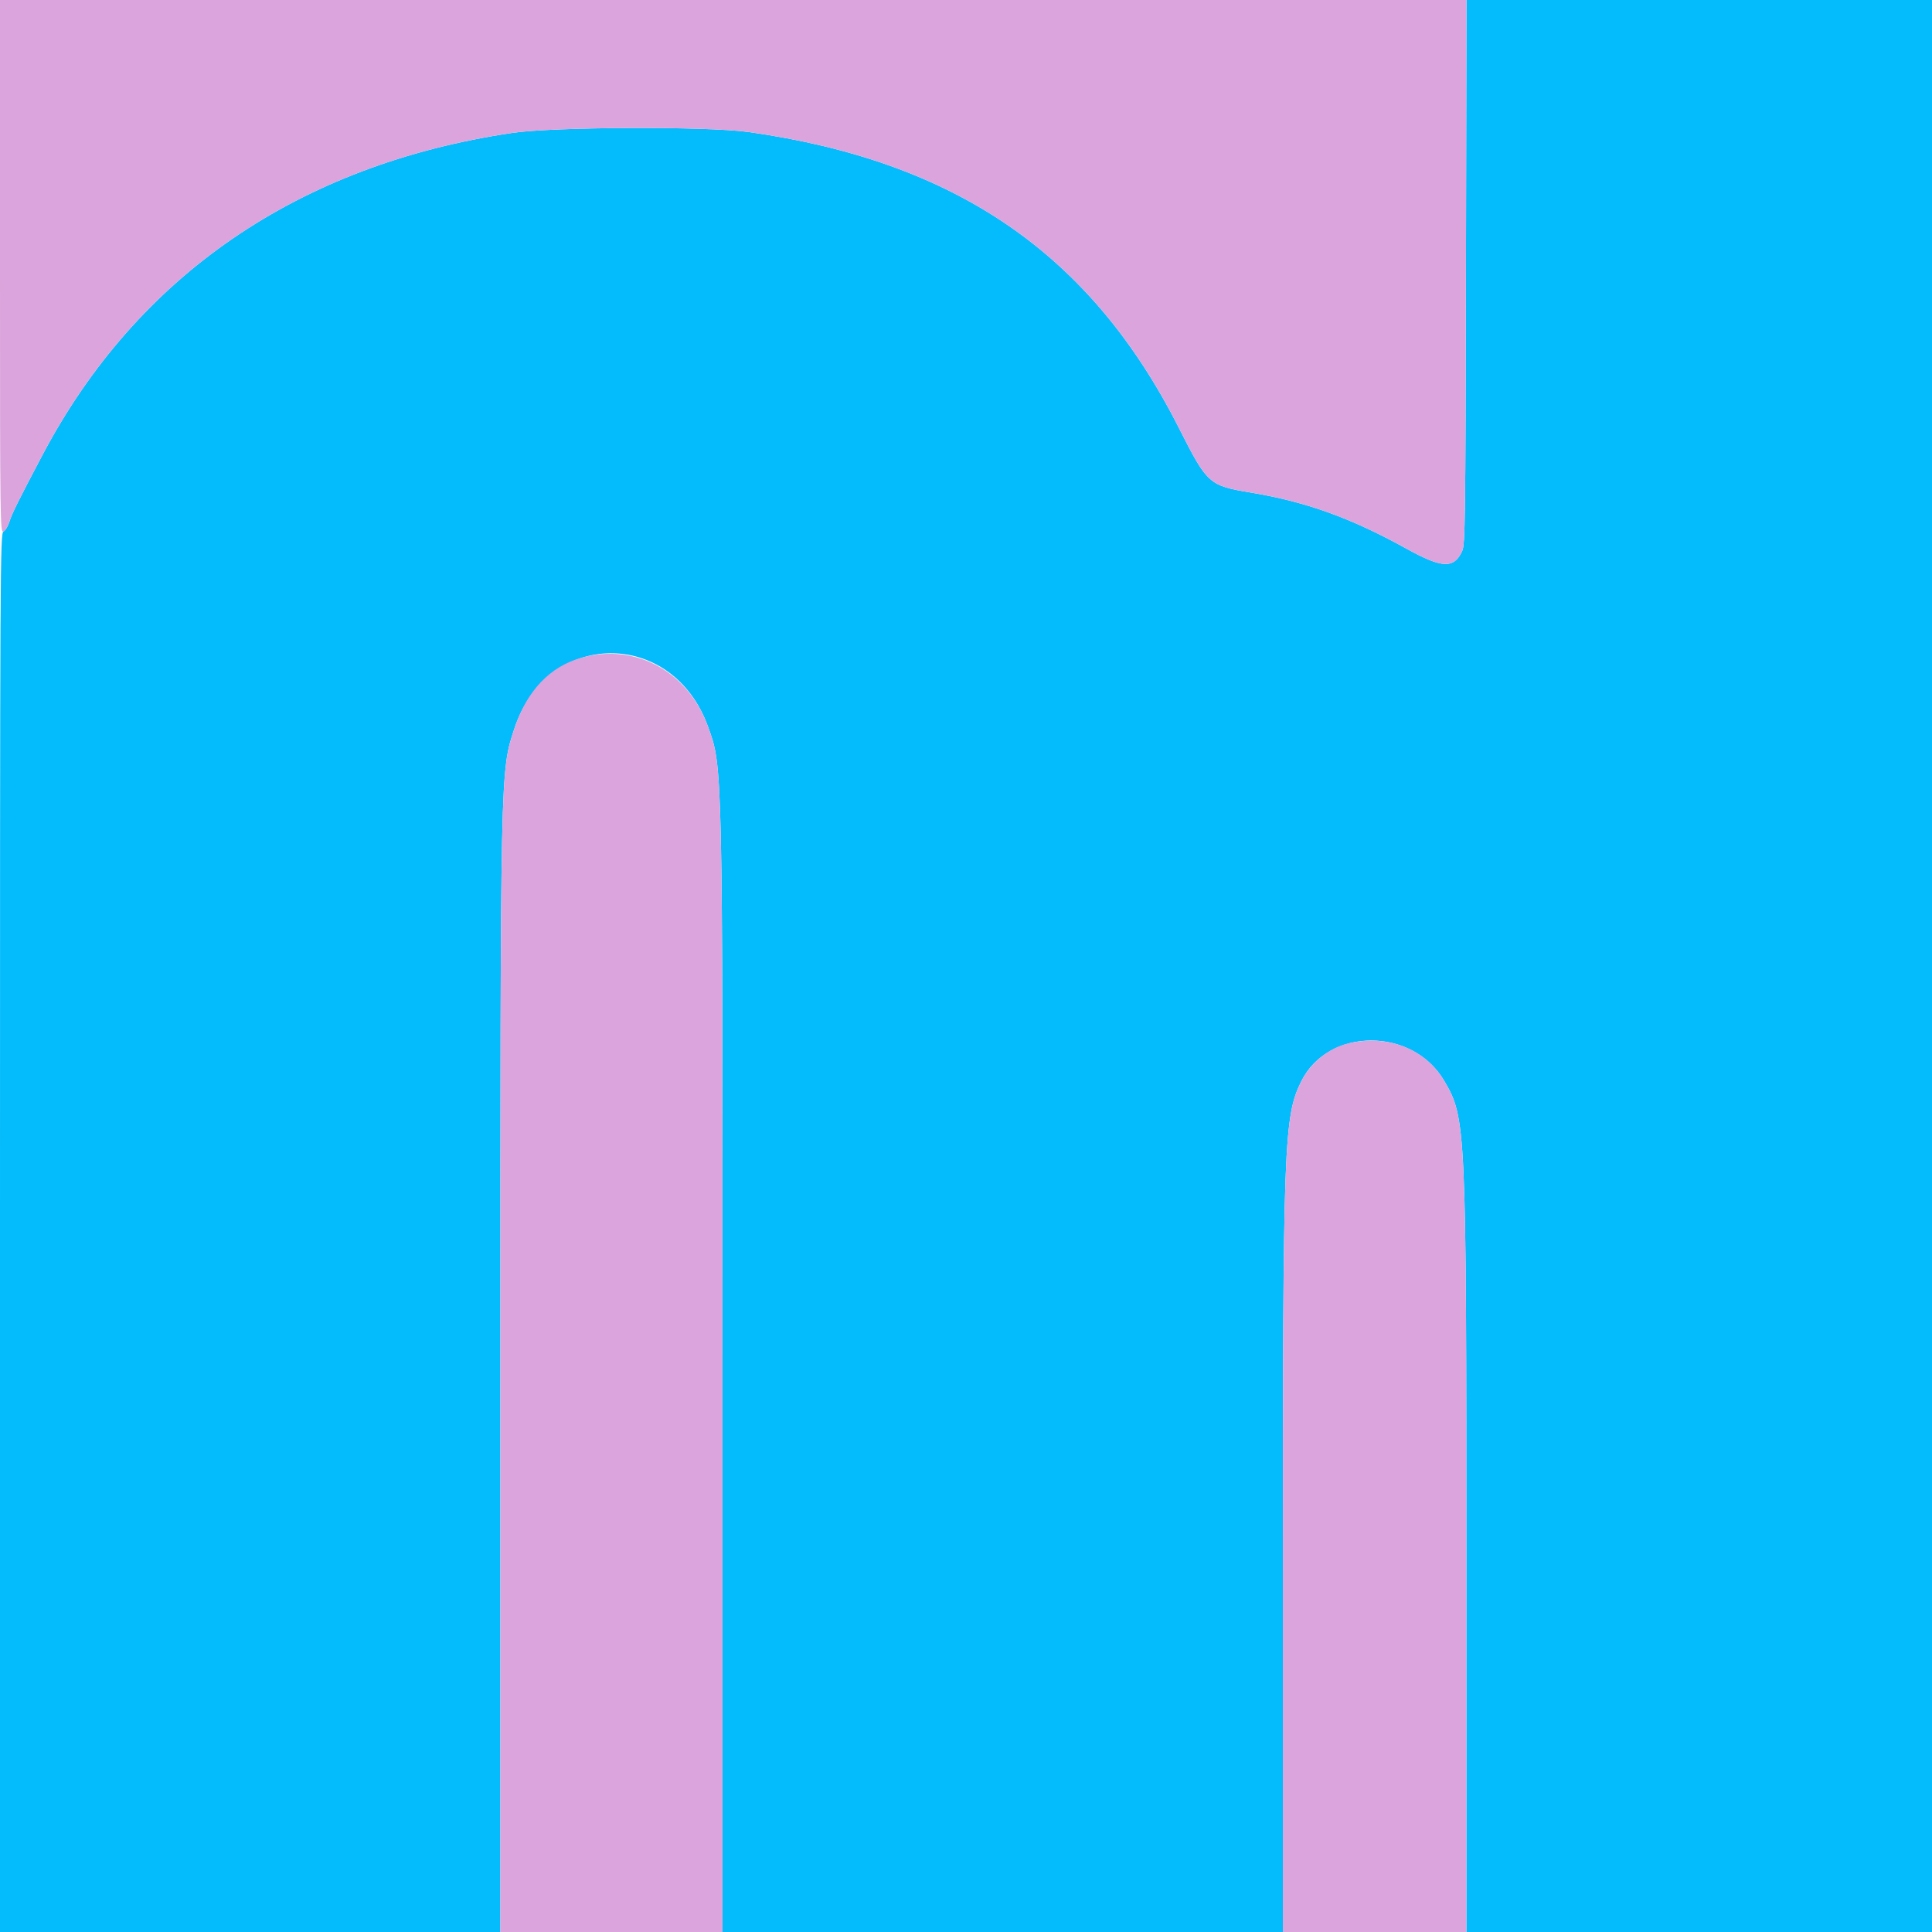
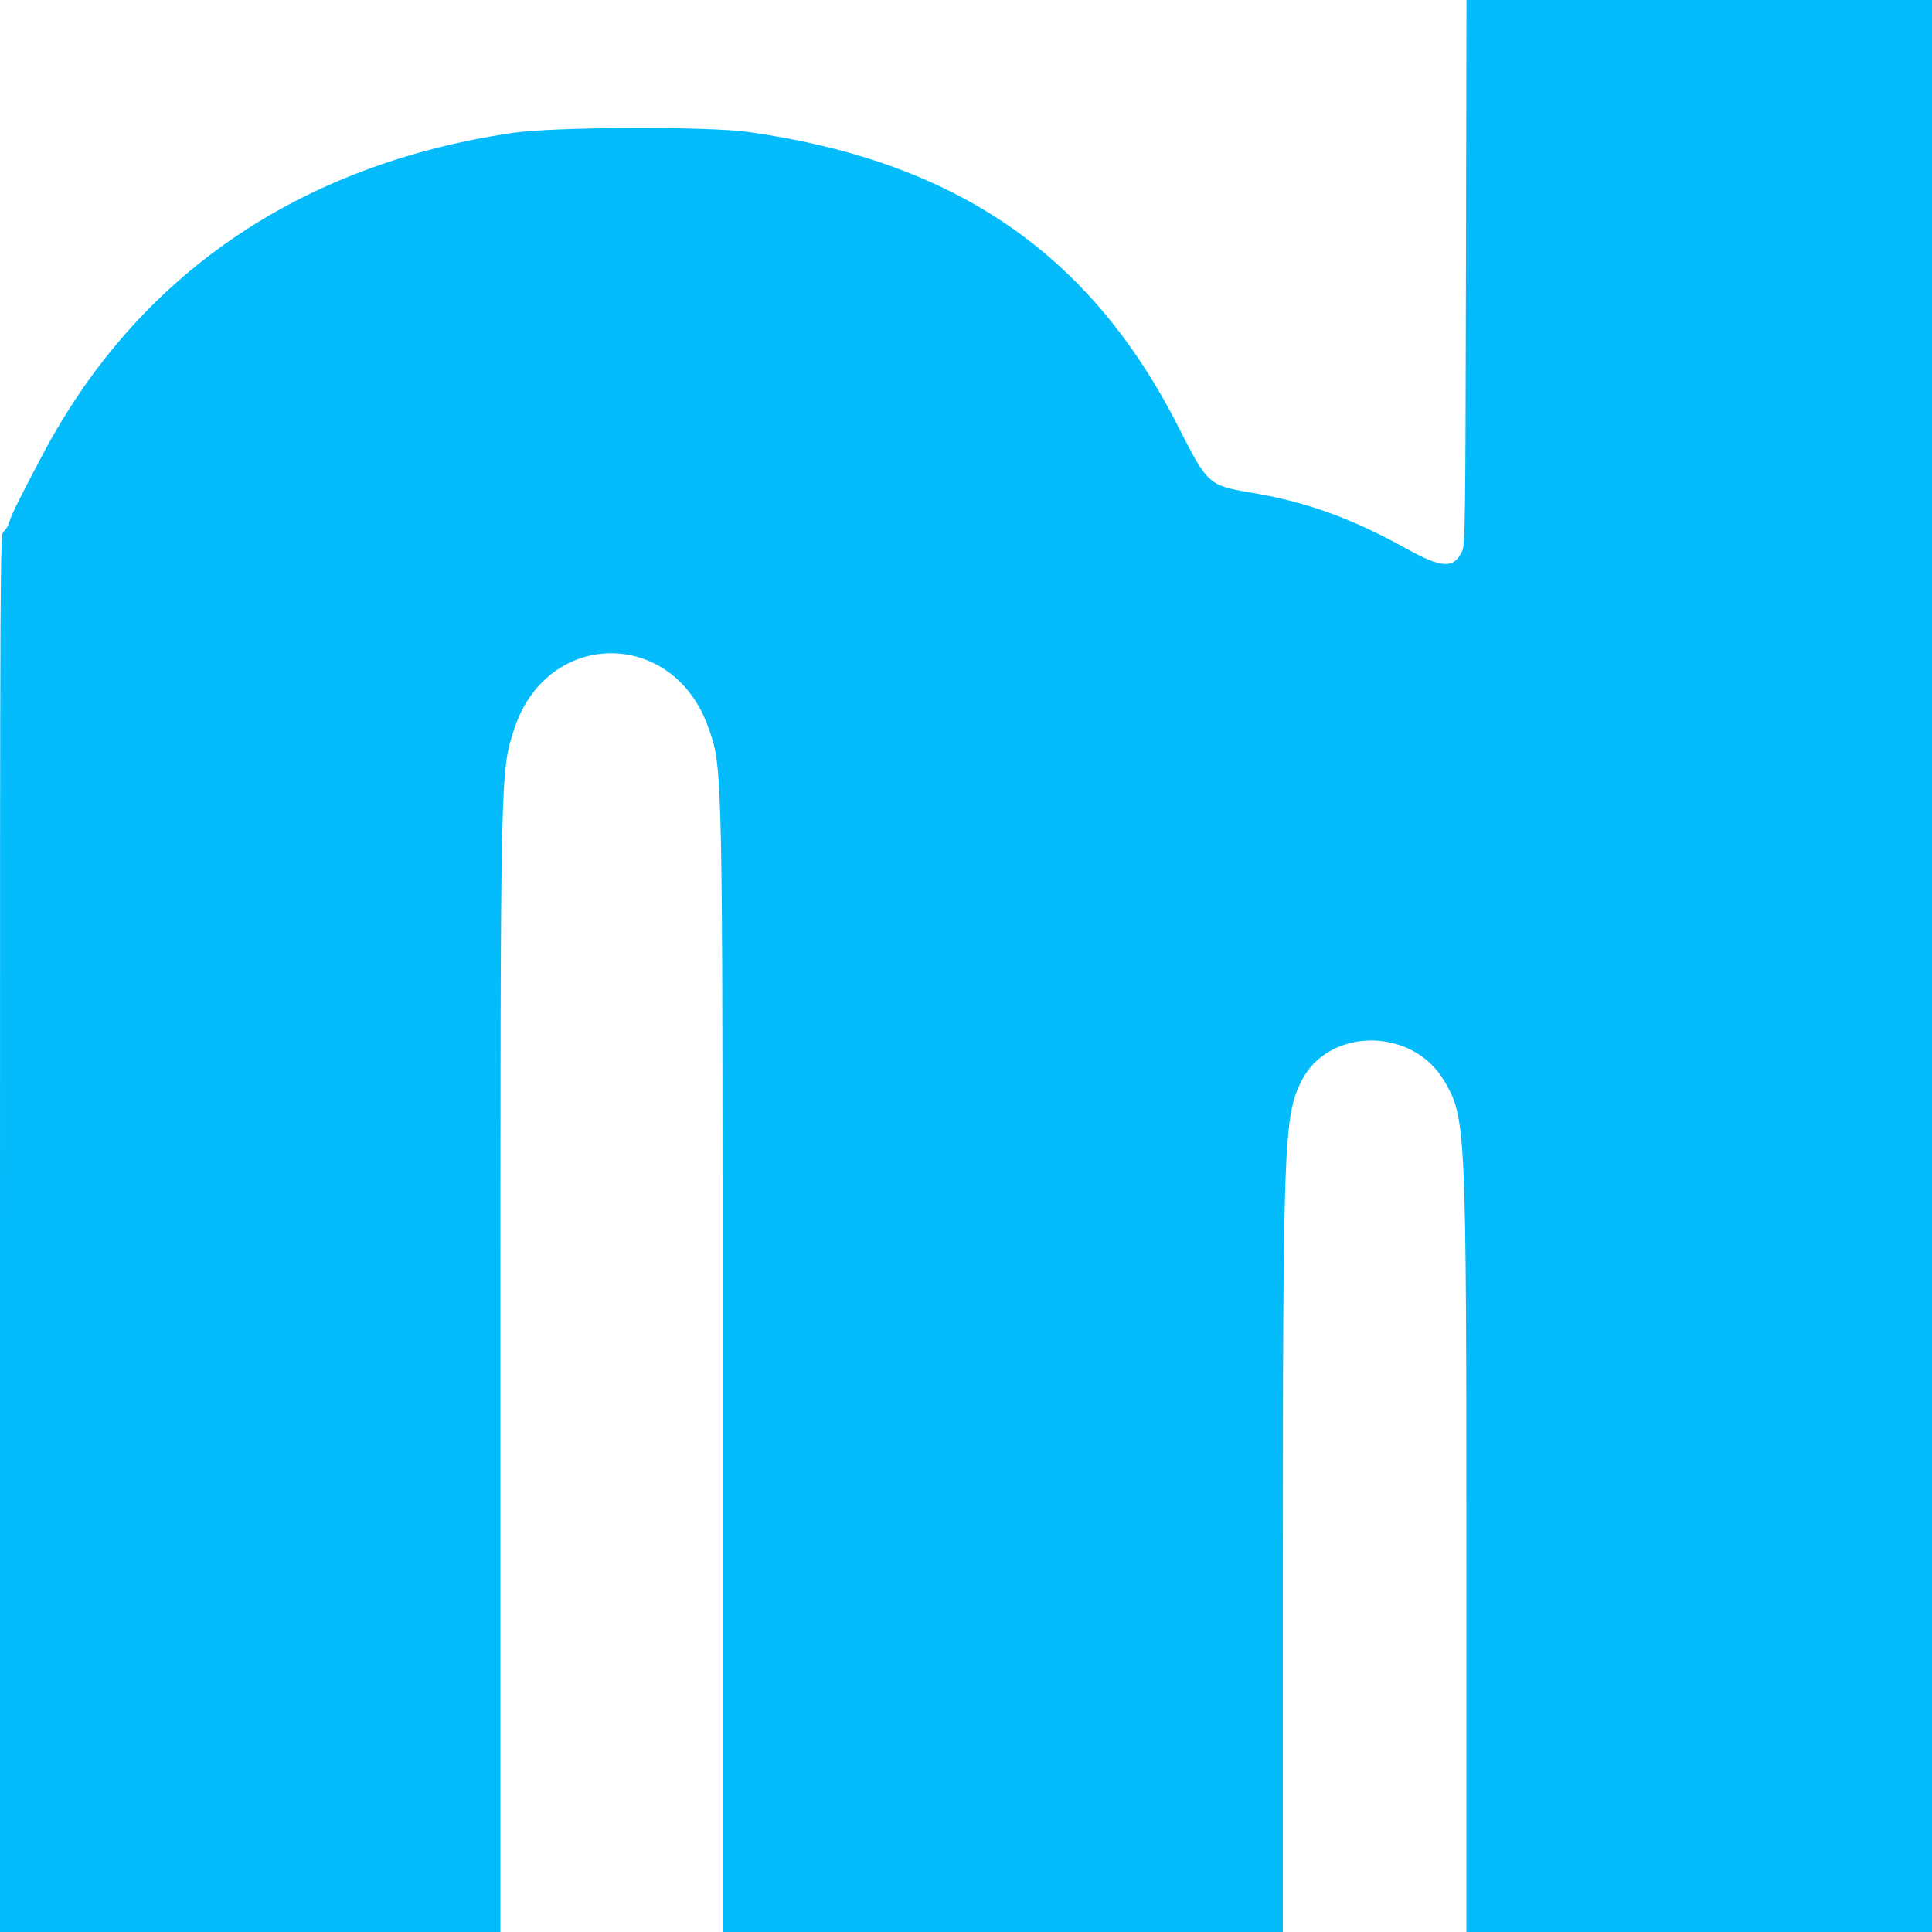
<svg xmlns="http://www.w3.org/2000/svg" id="svg" version="1.1" width="100%" height="100%" viewBox="0, 0, 400,400">
  <g id="svgg">
-     <path id="path0" d="M303.509 56.300 C 303.409 107.845,303.344 112.724,302.733 114.069 C 301.046 117.787,298.574 117.685,291.180 113.589 C 279.730 107.246,270.442 103.897,259.006 101.988 C 250.291 100.533,249.970 100.245,244.058 88.564 C 225.841 52.571,197.952 33.396,155.000 27.334 C 146.443 26.126,114.549 26.250,106.000 27.524 C 61.820 34.108,28.437 57.006,8.792 94.200 C 3.878 103.503,2.418 106.447,1.962 107.970 C 1.685 108.893,1.131 109.823,0.730 110.038 C 0.026 110.414,-0.000 115.493,-0.000 255.214 L 0.000 400.000 51.800 400.000 L 103.600 400.000 103.602 286.100 C 103.603 158.296,103.573 159.696,106.507 150.817 C 113.301 130.250,139.212 129.995,146.581 150.423 C 149.635 158.890,149.600 157.301,149.600 286.008 L 149.600 400.000 207.600 400.000 L 265.600 400.000 265.602 326.500 C 265.605 236.435,265.803 231.127,269.431 223.849 C 275.018 212.640,292.461 212.606,299.016 223.791 C 303.532 231.498,303.596 232.904,303.598 324.500 L 303.600 400.000 351.800 400.000 L 400.000 400.000 400.000 200.000 L 400.000 0.000 351.809 0.000 L 303.619 0.000 303.509 56.300 " stroke="none" fill="#04bbfc" fill-rule="evenodd" />
-     <path id="path1" d="M0.000 55.214 C 0.000 108.529,0.025 110.415,0.730 110.038 C 1.131 109.823,1.685 108.893,1.962 107.970 C 2.418 106.447,3.878 103.503,8.792 94.200 C 28.437 57.006,61.820 34.108,106.000 27.524 C 114.549 26.250,146.443 26.126,155.000 27.334 C 197.952 33.396,225.841 52.571,244.058 88.564 C 249.970 100.245,250.291 100.533,259.006 101.988 C 270.442 103.897,279.730 107.246,291.180 113.589 C 298.574 117.685,301.046 117.787,302.733 114.069 C 303.344 112.724,303.409 107.845,303.509 56.300 L 303.619 -0.000 151.809 -0.000 L 0.000 0.000 0.000 55.214 M120.400 136.172 C 113.840 137.998,109.085 143.010,106.507 150.817 C 103.573 159.696,103.603 158.296,103.602 286.100 L 103.600 400.000 126.600 400.000 L 149.600 400.000 149.600 286.008 C 149.600 157.301,149.635 158.890,146.581 150.423 C 142.461 139.002,131.558 133.068,120.400 136.172 M279.098 216.034 C 275.142 216.967,271.324 220.053,269.431 223.849 C 265.803 231.124,265.605 236.432,265.602 326.500 L 265.600 400.000 284.600 400.000 L 303.600 400.000 303.598 324.500 C 303.596 232.904,303.532 231.498,299.016 223.791 C 295.112 217.129,287.323 214.096,279.098 216.034 " stroke="none" fill="#dba4dc" fill-rule="evenodd" />
+     <path id="path0" d="M303.509 56.300 C 303.409 107.845,303.344 112.724,302.733 114.069 C 301.046 117.787,298.574 117.685,291.180 113.589 C 279.730 107.246,270.442 103.897,259.006 101.988 C 250.291 100.533,249.970 100.245,244.058 88.564 C 225.841 52.571,197.952 33.396,155.000 27.334 C 146.443 26.126,114.549 26.250,106.000 27.524 C 61.820 34.108,28.437 57.006,8.792 94.200 C 3.878 103.503,2.418 106.447,1.962 107.970 C 1.685 108.893,1.131 109.823,0.730 110.038 C 0.026 110.414,-0.000 115.493,-0.000 255.214 L 0.000 400.000 51.800 400.000 L 103.600 400.000 103.602 286.100 C 103.603 158.296,103.573 159.696,106.507 150.817 C 113.301 130.250,139.212 129.995,146.581 150.423 C 149.635 158.890,149.600 157.301,149.600 286.008 L 149.600 400.000 207.600 400.000 L 265.600 400.000 265.602 326.500 C 265.605 236.435,265.803 231.127,269.431 223.849 C 275.018 212.640,292.461 212.606,299.016 223.791 C 303.532 231.498,303.596 232.904,303.598 324.500 L 303.600 400.000 351.800 400.000 L 400.000 400.000 400.000 200.000 L 400.000 0.000 351.809 0.000 L 303.619 0.000 303.509 56.300 " stroke="none" fill="#04bbfc" />
  </g>
</svg>
